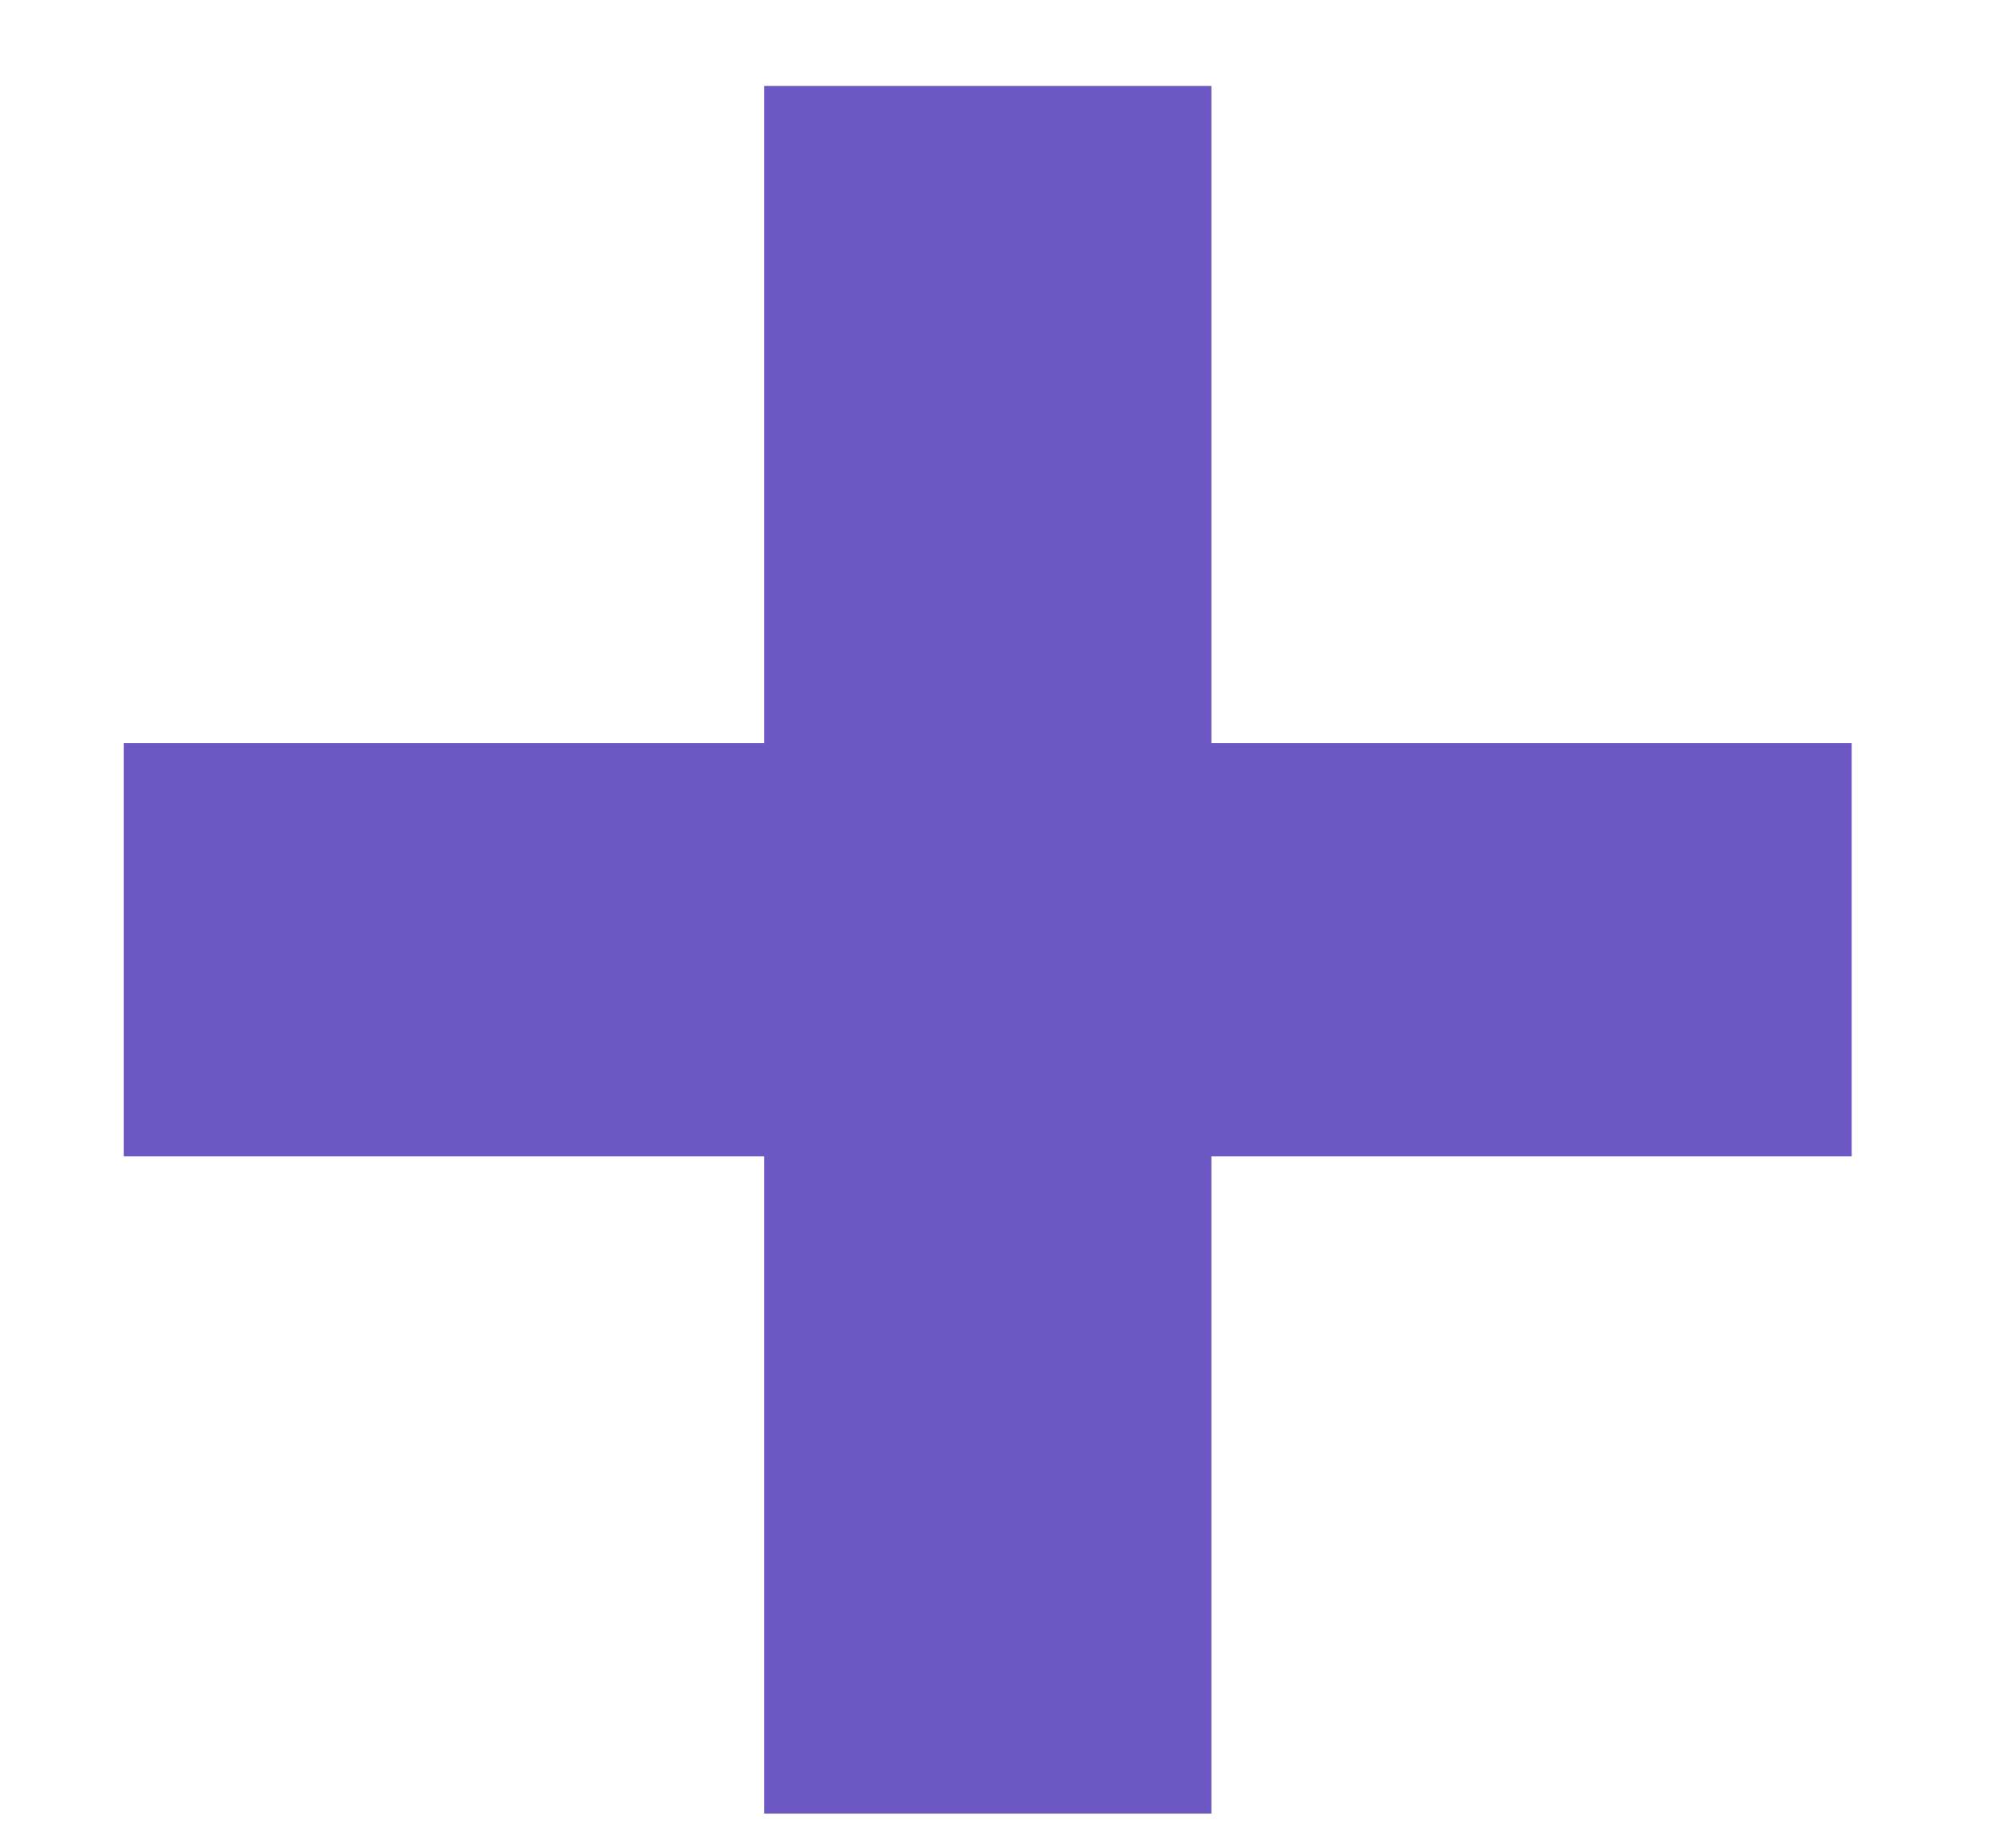
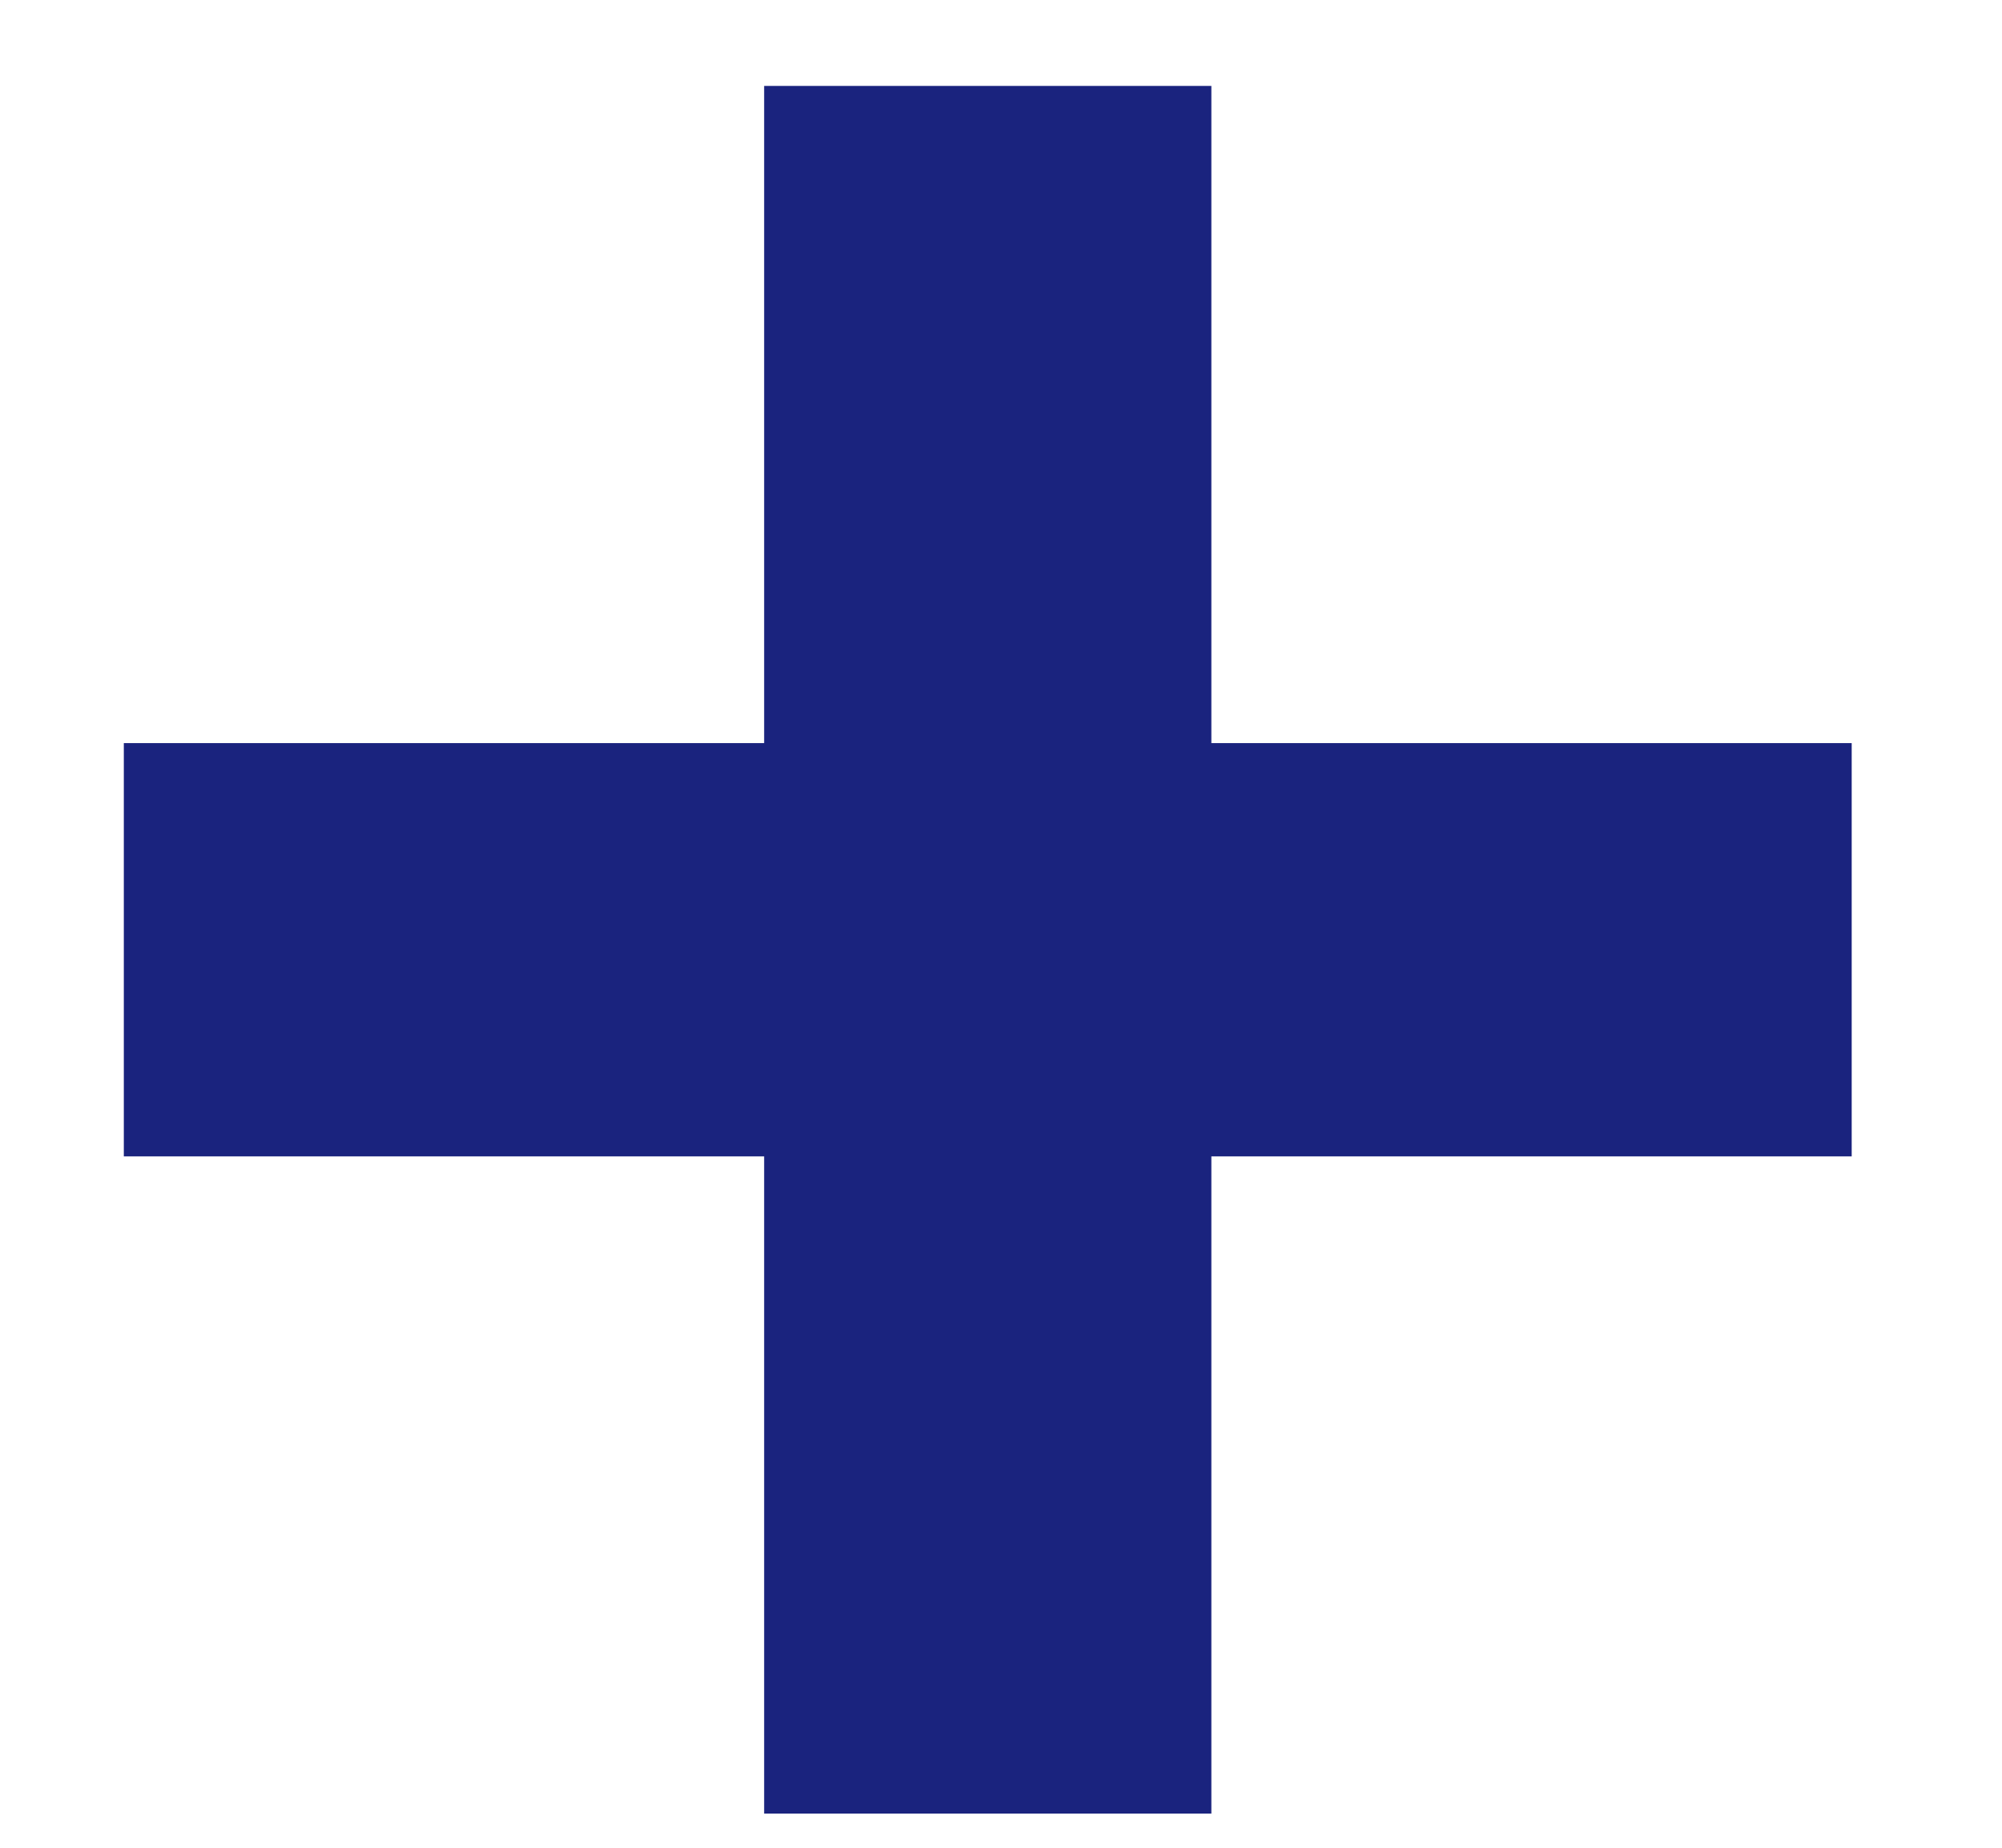
<svg xmlns="http://www.w3.org/2000/svg" width="13" height="12" viewBox="0 0 13 12" fill="none">
-   <path d="M12.024 7.51H7.866V11.778H4.962V7.51H0.804V4.826H4.962V0.558H7.866V4.826H12.024V7.51Z" fill="#6D57C3" />
+   <path d="M12.024 7.51H7.866V11.778H4.962V7.51H0.804V4.826H4.962V0.558H7.866V4.826H12.024V7.51Z" fill="#1A237E" />
</svg>
